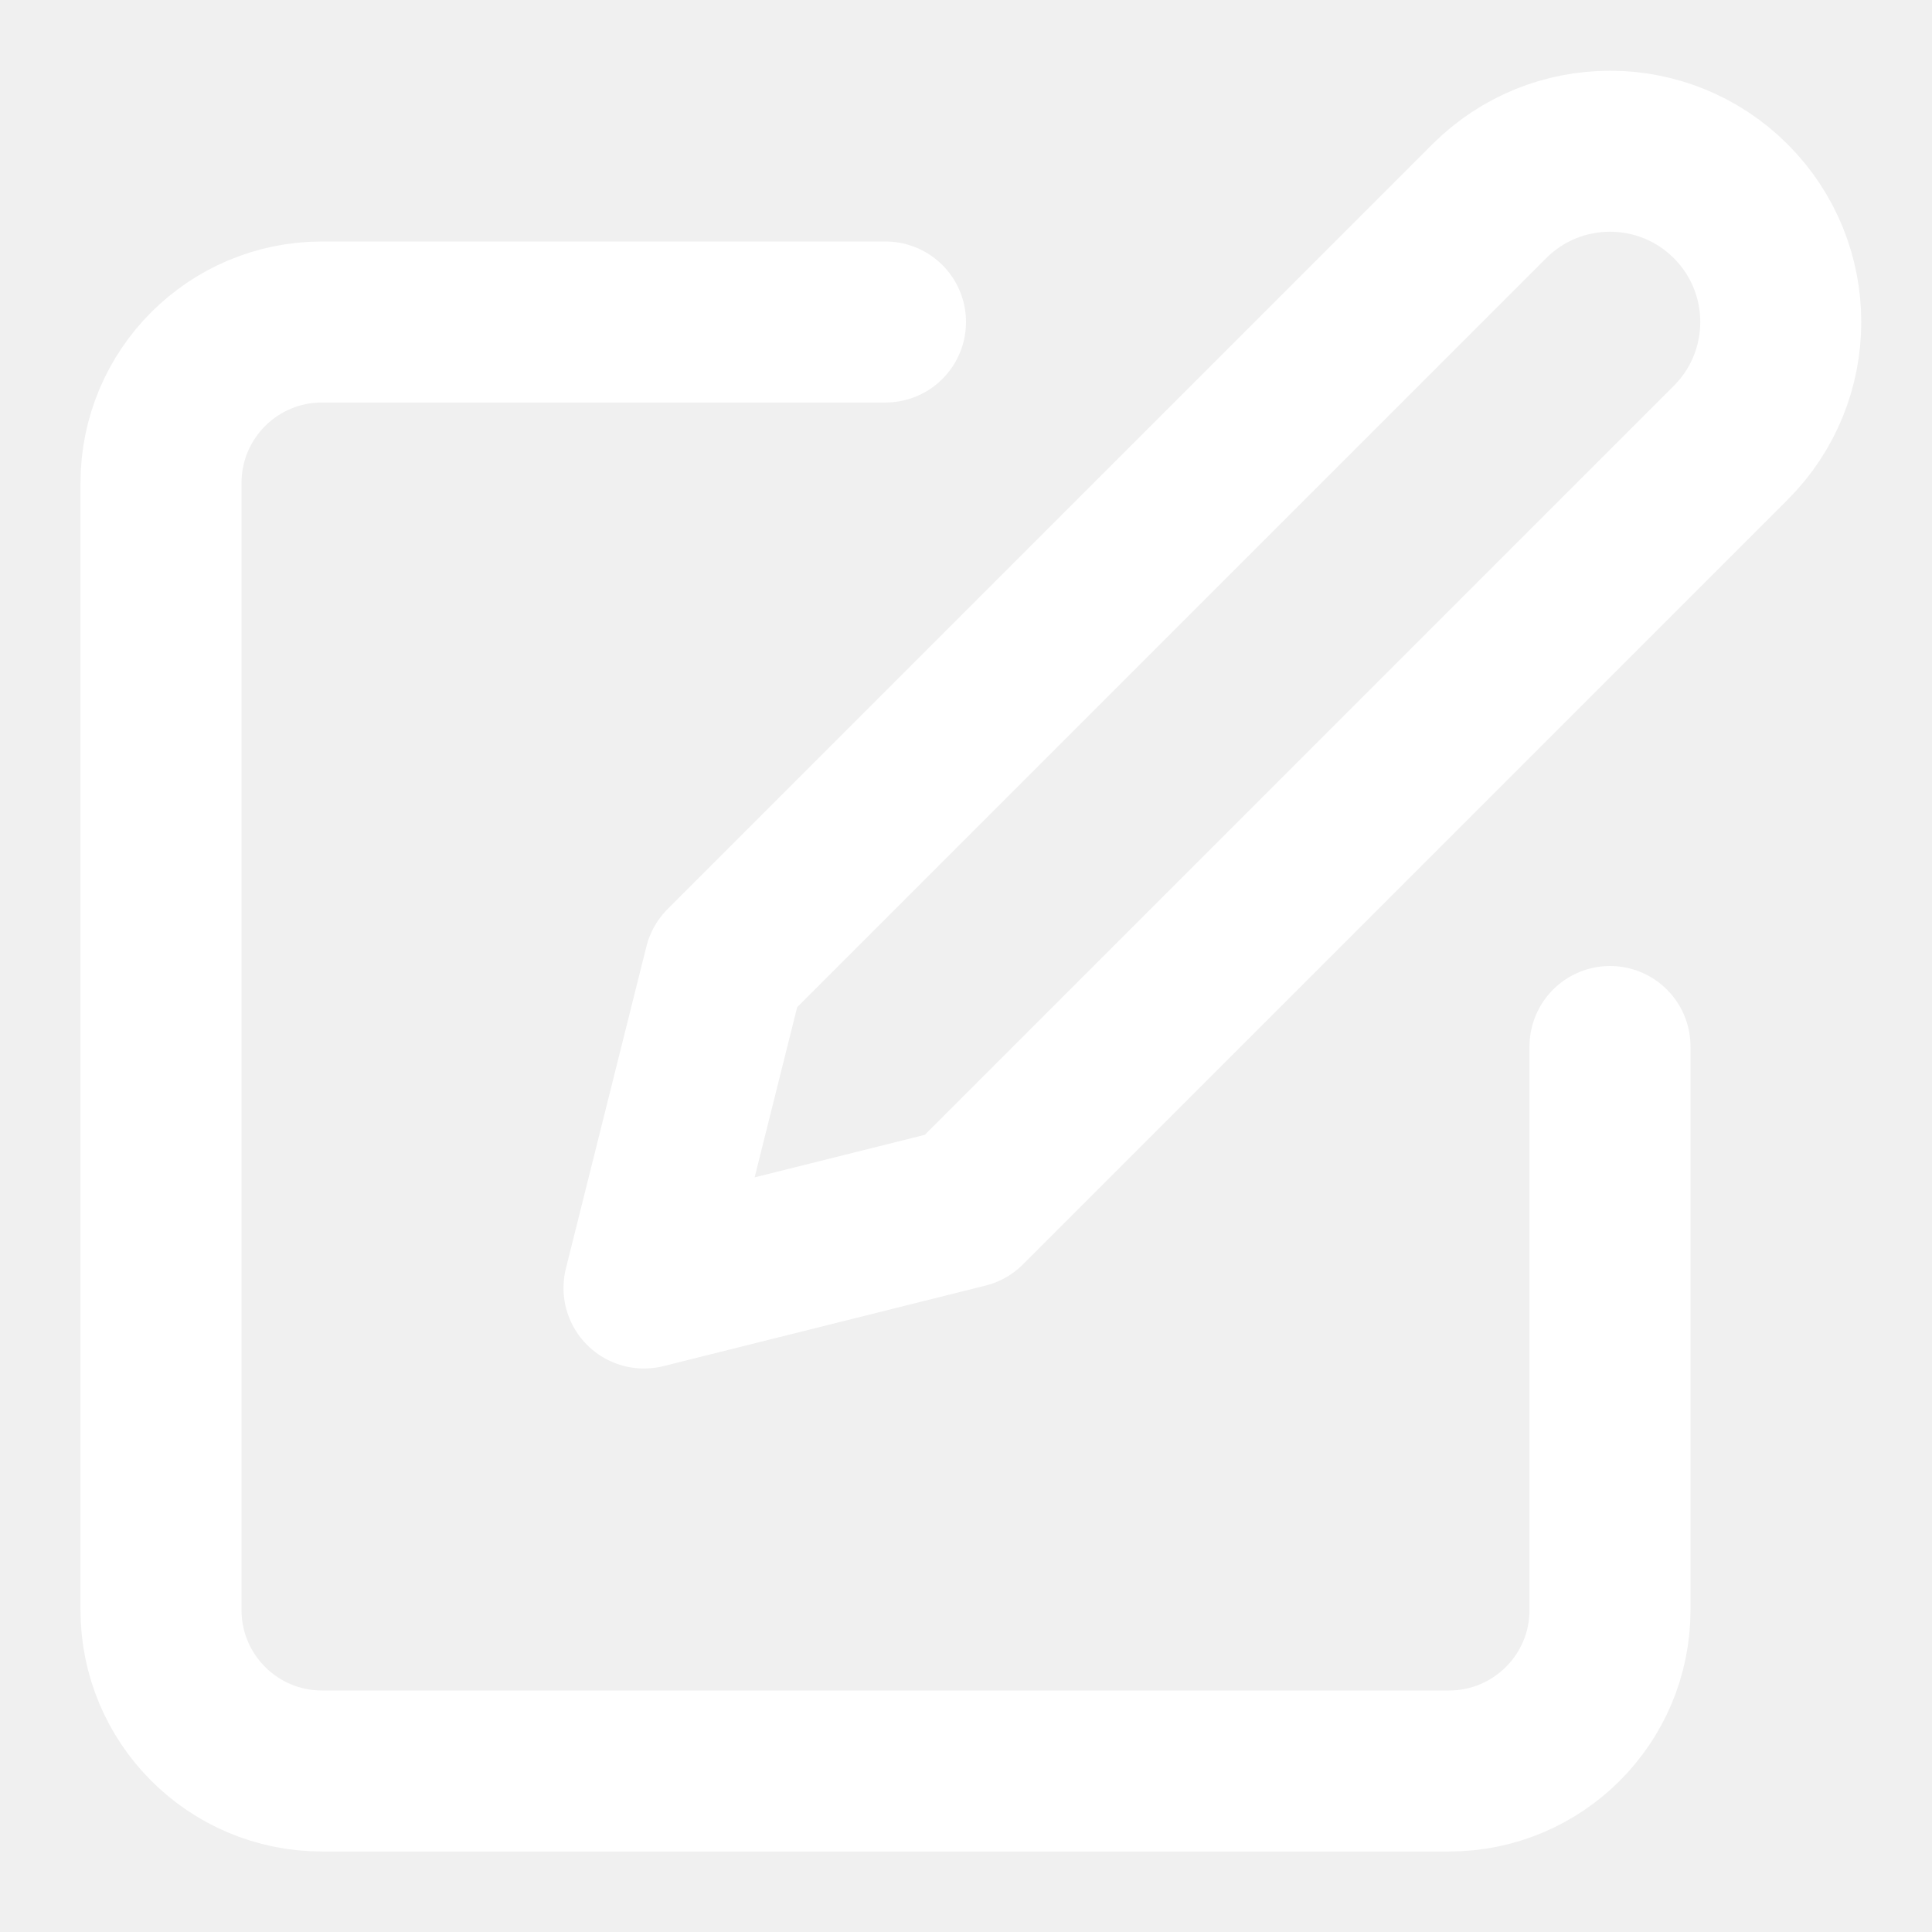
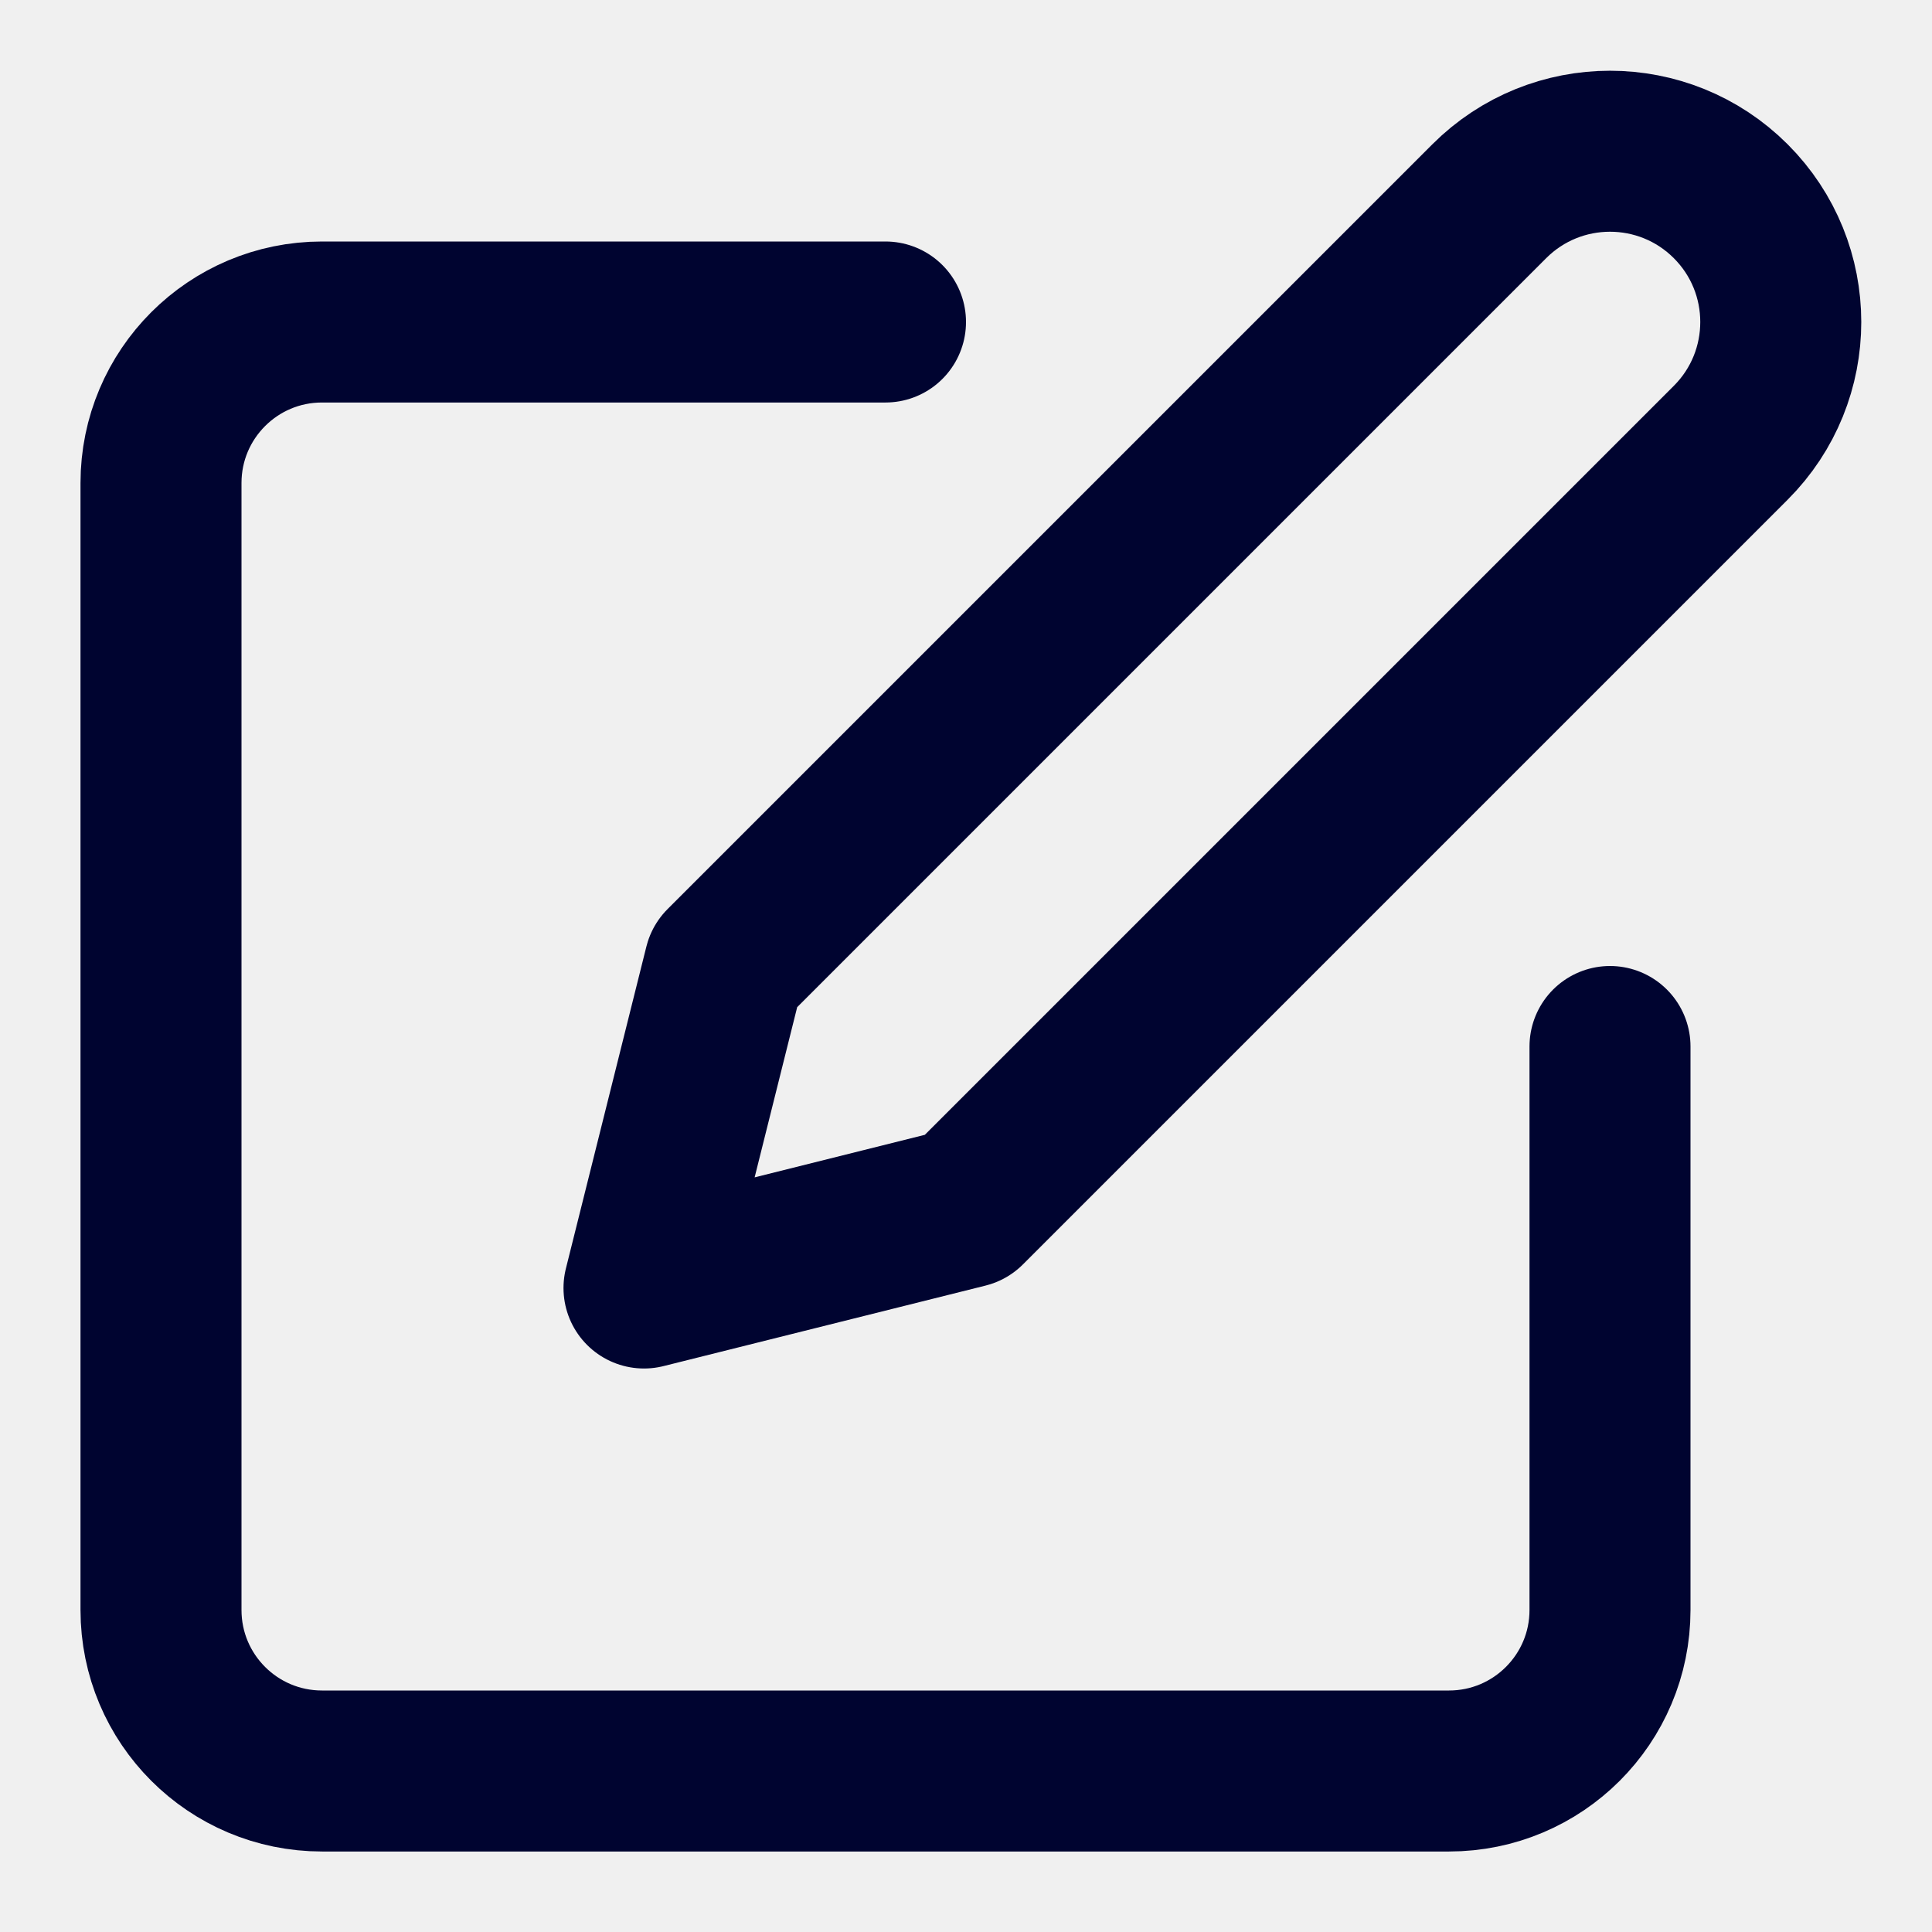
- <svg xmlns="http://www.w3.org/2000/svg" width="28" height="28" viewBox="0 0 24 24" fill="none" stroke="white" stroke-width="2" stroke-linecap="round" stroke-linejoin="round" class="feather feather-edit">
+ <svg xmlns="http://www.w3.org/2000/svg" width="24" height="24" viewBox="0 0 24 24" fill="none" stroke="#000430" stroke-width="2" stroke-linecap="round" stroke-linejoin="round" class="feather feather-edit">
  <path d="M11 4H4a2 2 0 0 0-2 2v14a2 2 0 0 0 2 2h14a2 2 0 0 0 2-2v-7" />
  <path d="M18.5 2.5a2.121 2.121 0 0 1 3 3L12 15l-4 1 1-4 9.5-9.5z" />
</svg>
